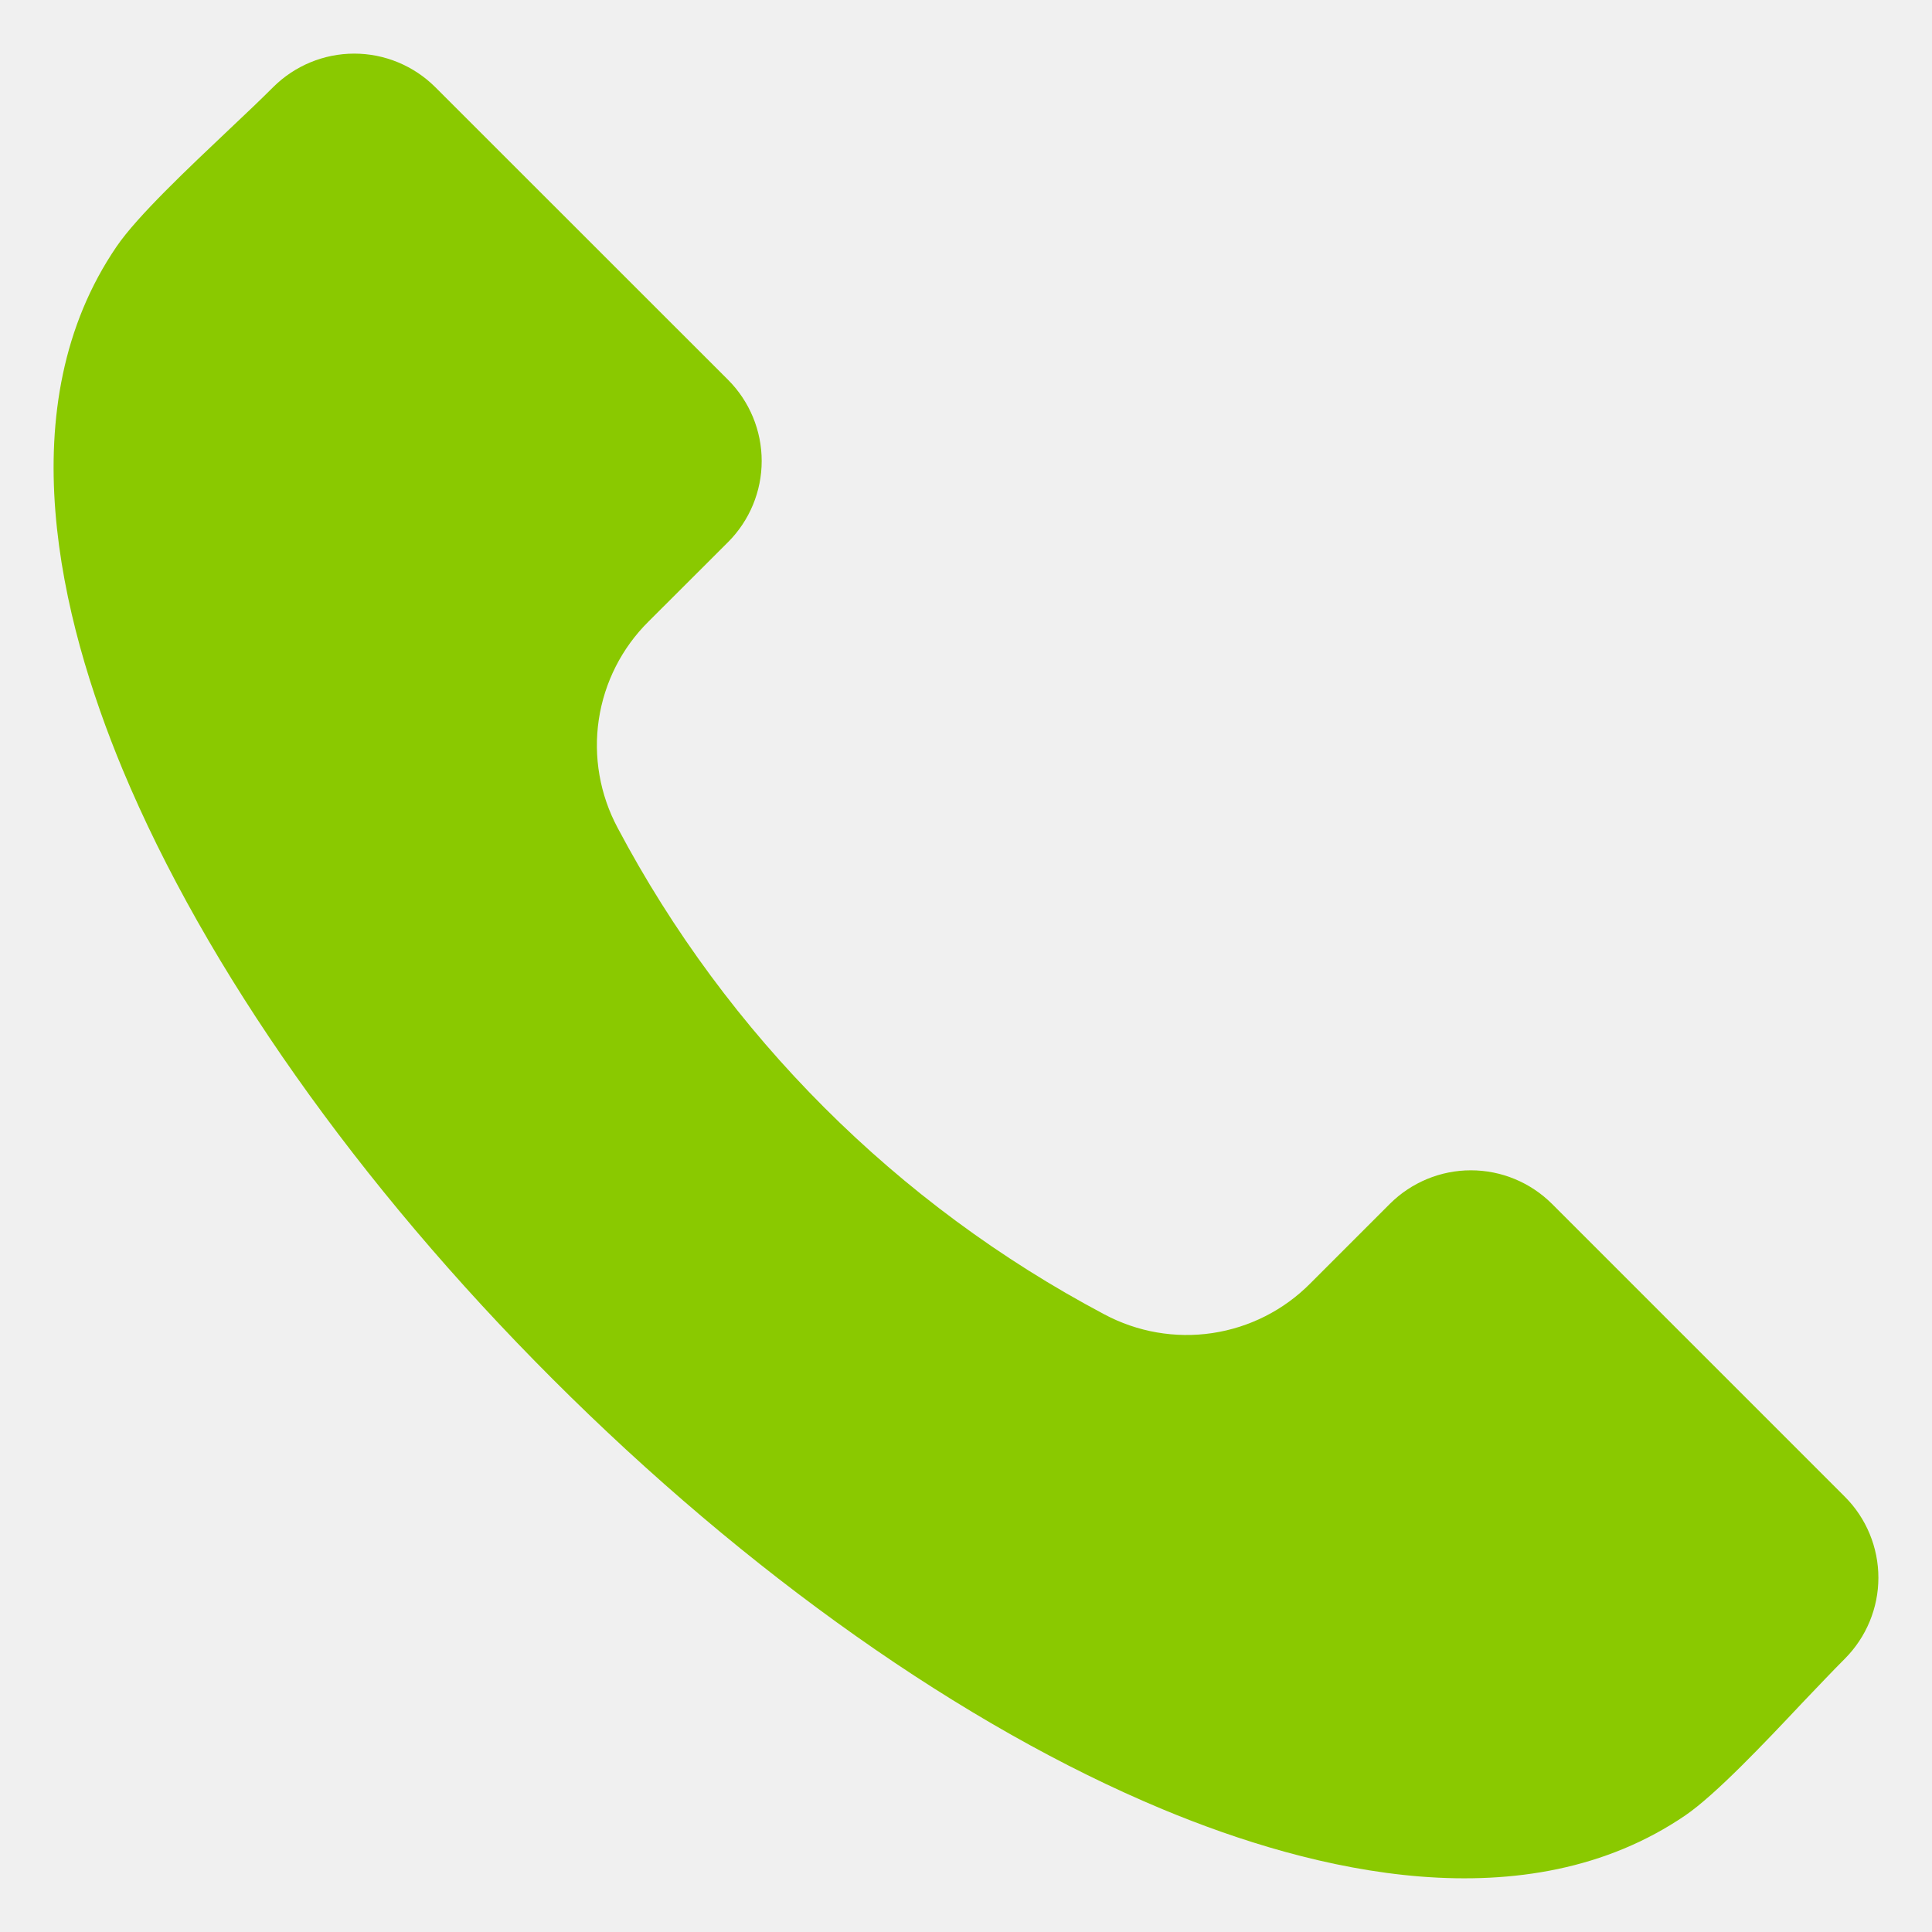
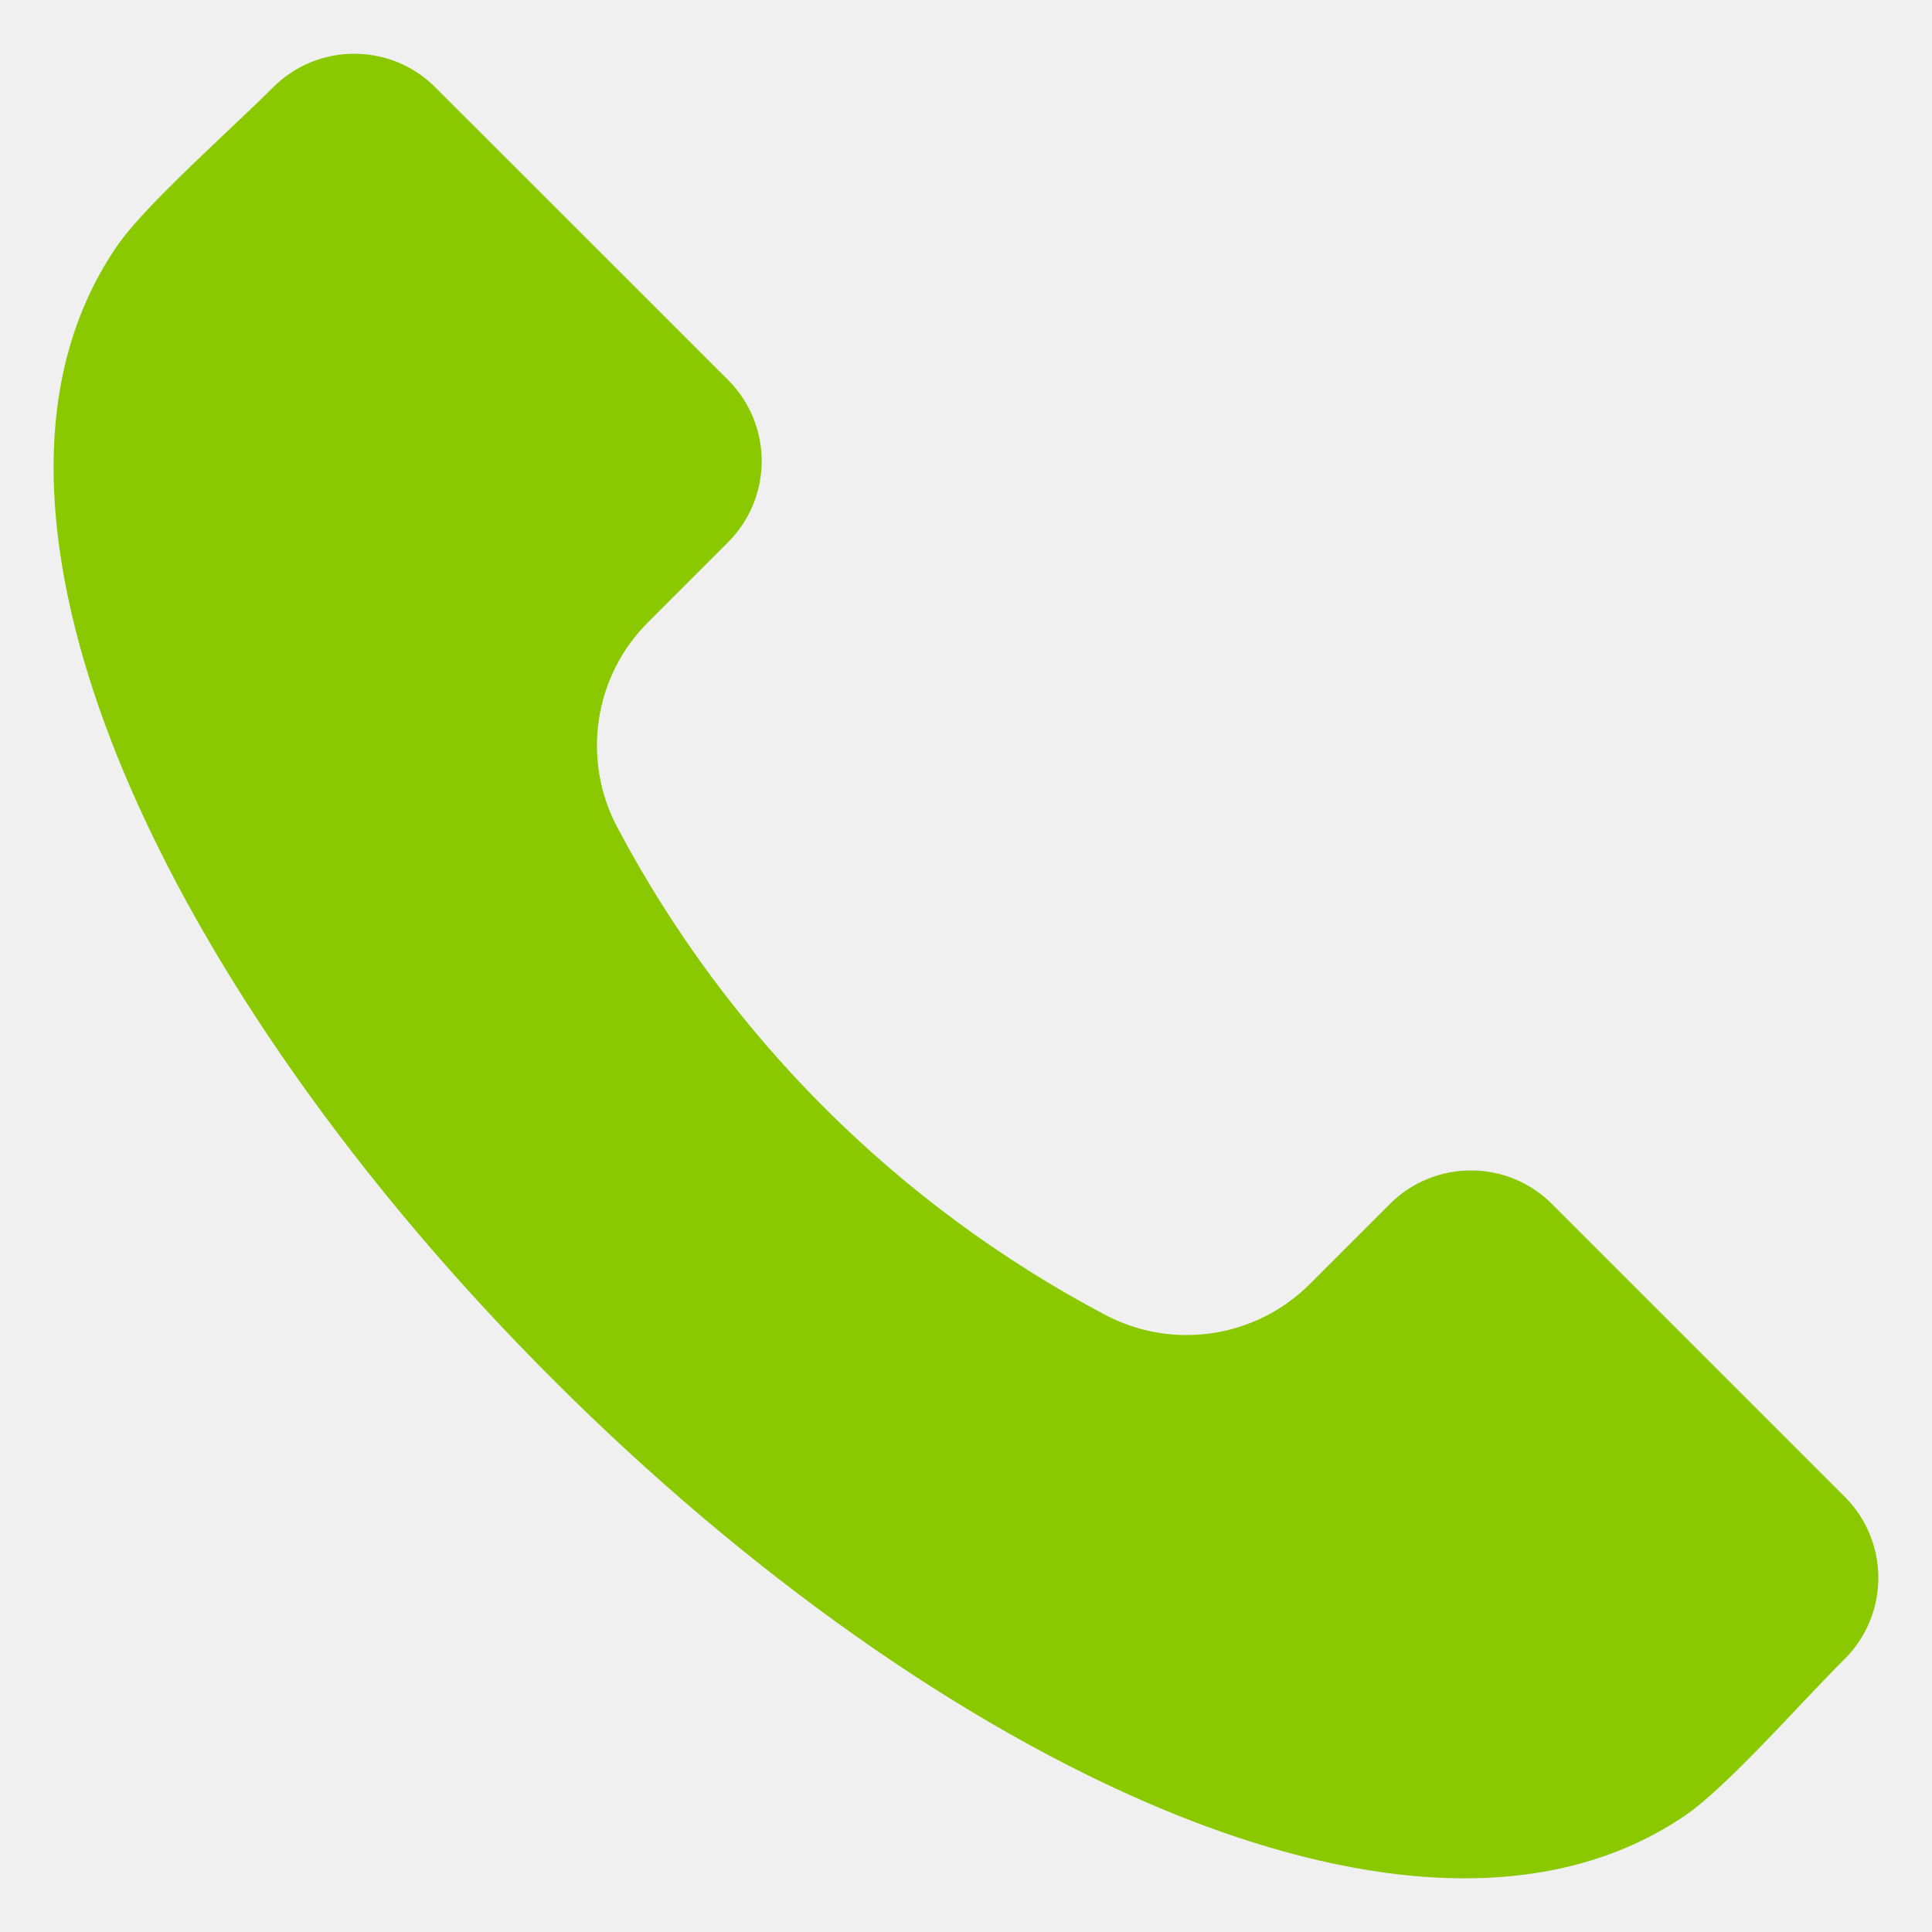
- <svg xmlns="http://www.w3.org/2000/svg" width="16" height="16" viewBox="0 0 16 16" fill="none">
-   <g clip-path="url(#clip0_316_3314)">
-     <path fill-rule="evenodd" clip-rule="evenodd" d="M15.279 13.736C15.179 13.836 15.058 13.964 14.929 14.099C14.609 14.439 14.209 14.861 13.959 15.033C12.64 15.934 10.875 15.503 9.627 14.983C7.98 14.297 6.188 13.032 4.578 11.422C2.967 9.812 1.702 8.019 1.016 6.374C0.497 5.125 0.065 3.36 0.966 2.041C1.137 1.79 1.561 1.391 1.9 1.07C2.036 0.942 2.163 0.821 2.263 0.721C2.441 0.544 2.682 0.444 2.934 0.444C3.185 0.444 3.426 0.544 3.604 0.721L6.031 3.147C6.208 3.325 6.308 3.566 6.308 3.818C6.308 4.069 6.208 4.31 6.031 4.488L5.37 5.148C5.149 5.367 5.005 5.652 4.959 5.959C4.913 6.267 4.968 6.581 5.115 6.856C6.024 8.572 7.428 9.975 9.144 10.884C9.418 11.031 9.733 11.086 10.04 11.04C10.348 10.994 10.632 10.85 10.851 10.629L11.511 9.969C11.689 9.792 11.93 9.692 12.181 9.692C12.433 9.692 12.674 9.792 12.852 9.969L15.279 12.396C15.456 12.573 15.556 12.815 15.556 13.066C15.556 13.317 15.456 13.558 15.279 13.736Z" fill="#8AC900" />
+ <svg xmlns="http://www.w3.org/2000/svg" width="16" height="16" fill="none">
+   <g clip-path="url(#a)">
+     <path fill-rule="evenodd" clip-rule="evenodd" d="M15.279 13.736c-.1.1-.221.228-.35.363-.32.34-.72.762-.97.934-1.32.901-3.084.47-4.332-.05-1.647-.686-3.44-1.95-5.049-3.56-1.611-1.61-2.876-3.404-3.562-5.05C.497 5.126.065 3.36.966 2.042c.171-.251.595-.65.934-.971.136-.128.263-.249.363-.349a.95.95 0 0 1 1.341 0l2.427 2.426a.95.95 0 0 1 0 1.341l-.66.66a1.444 1.444 0 0 0-.256 1.708 9.696 9.696 0 0 0 4.03 4.028 1.443 1.443 0 0 0 1.706-.255l.66-.66a.95.95 0 0 1 1.341 0l2.427 2.427a.95.95 0 0 1 0 1.34Z" fill="#8AC900" />
  </g>
  <defs>
-     <clipPath id="clip0_316_3314">
-       <rect width="15.111" height="15.111" fill="white" transform="translate(0.444458 0.444336)" />
+     <clipPath id="a">
+       <path fill="#fff" transform="translate(.444 .444)" d="M0 0h15.111v15.111H0z" />
    </clipPath>
  </defs>
</svg>
